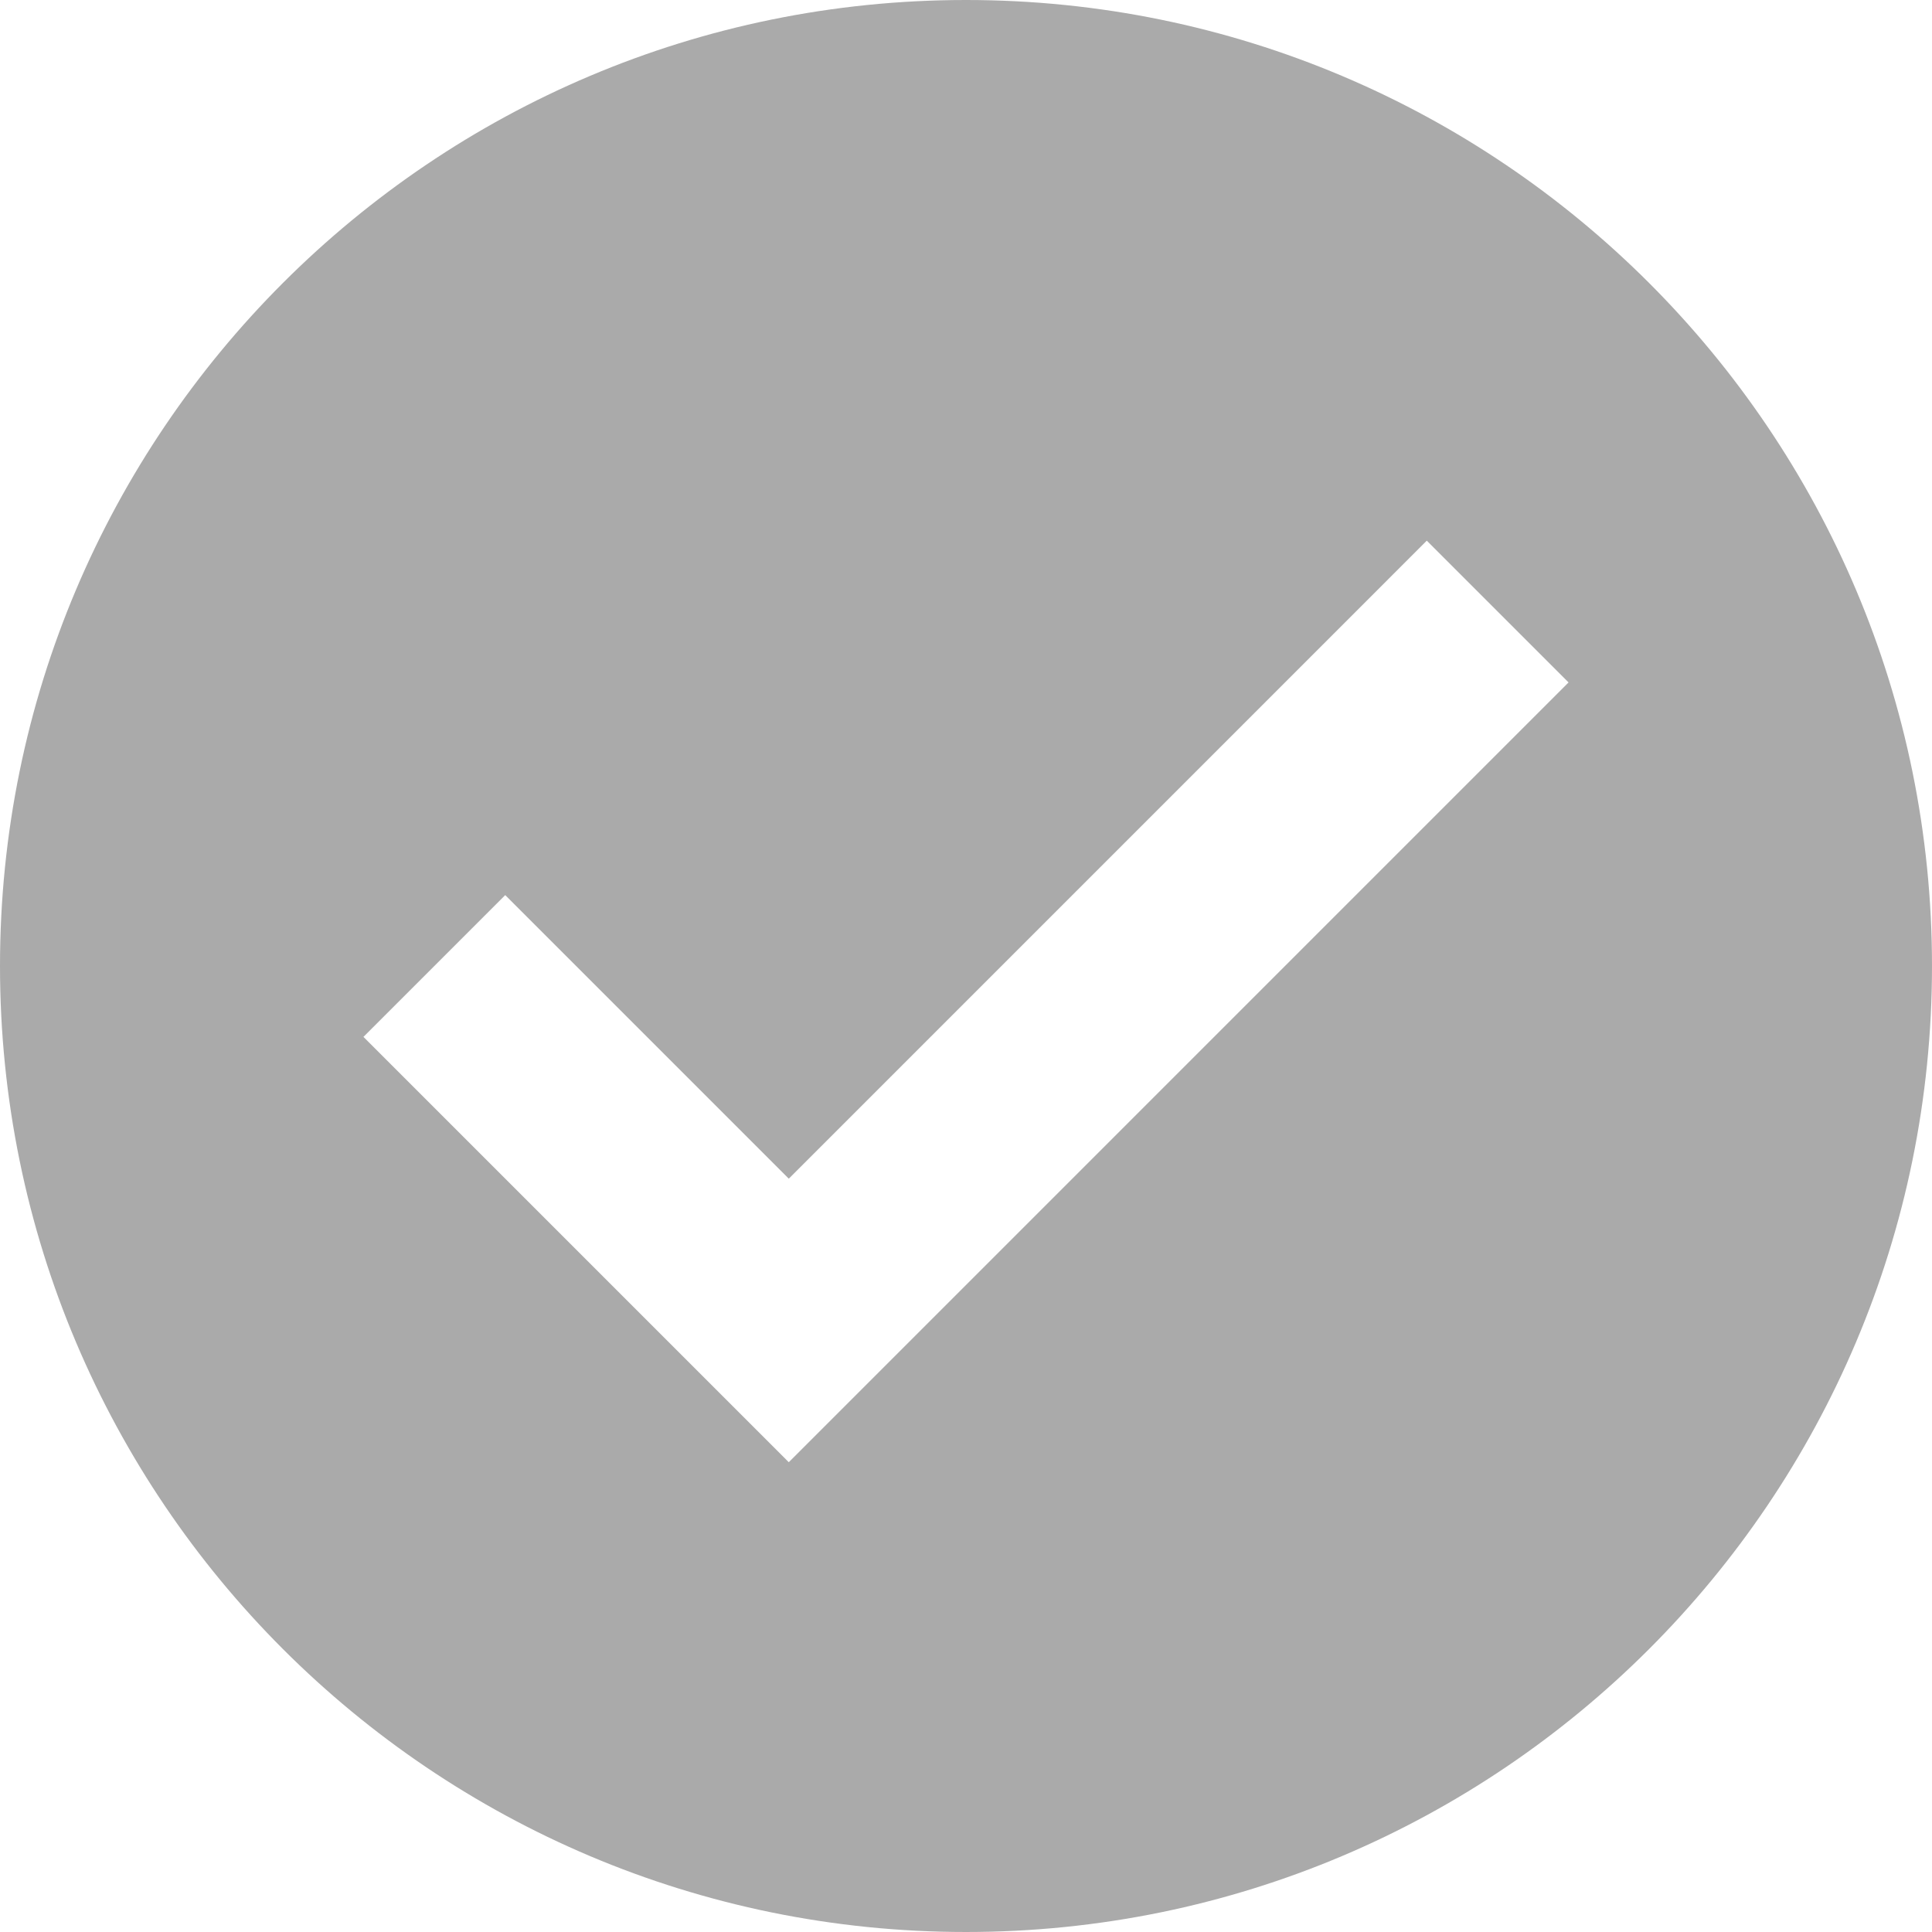
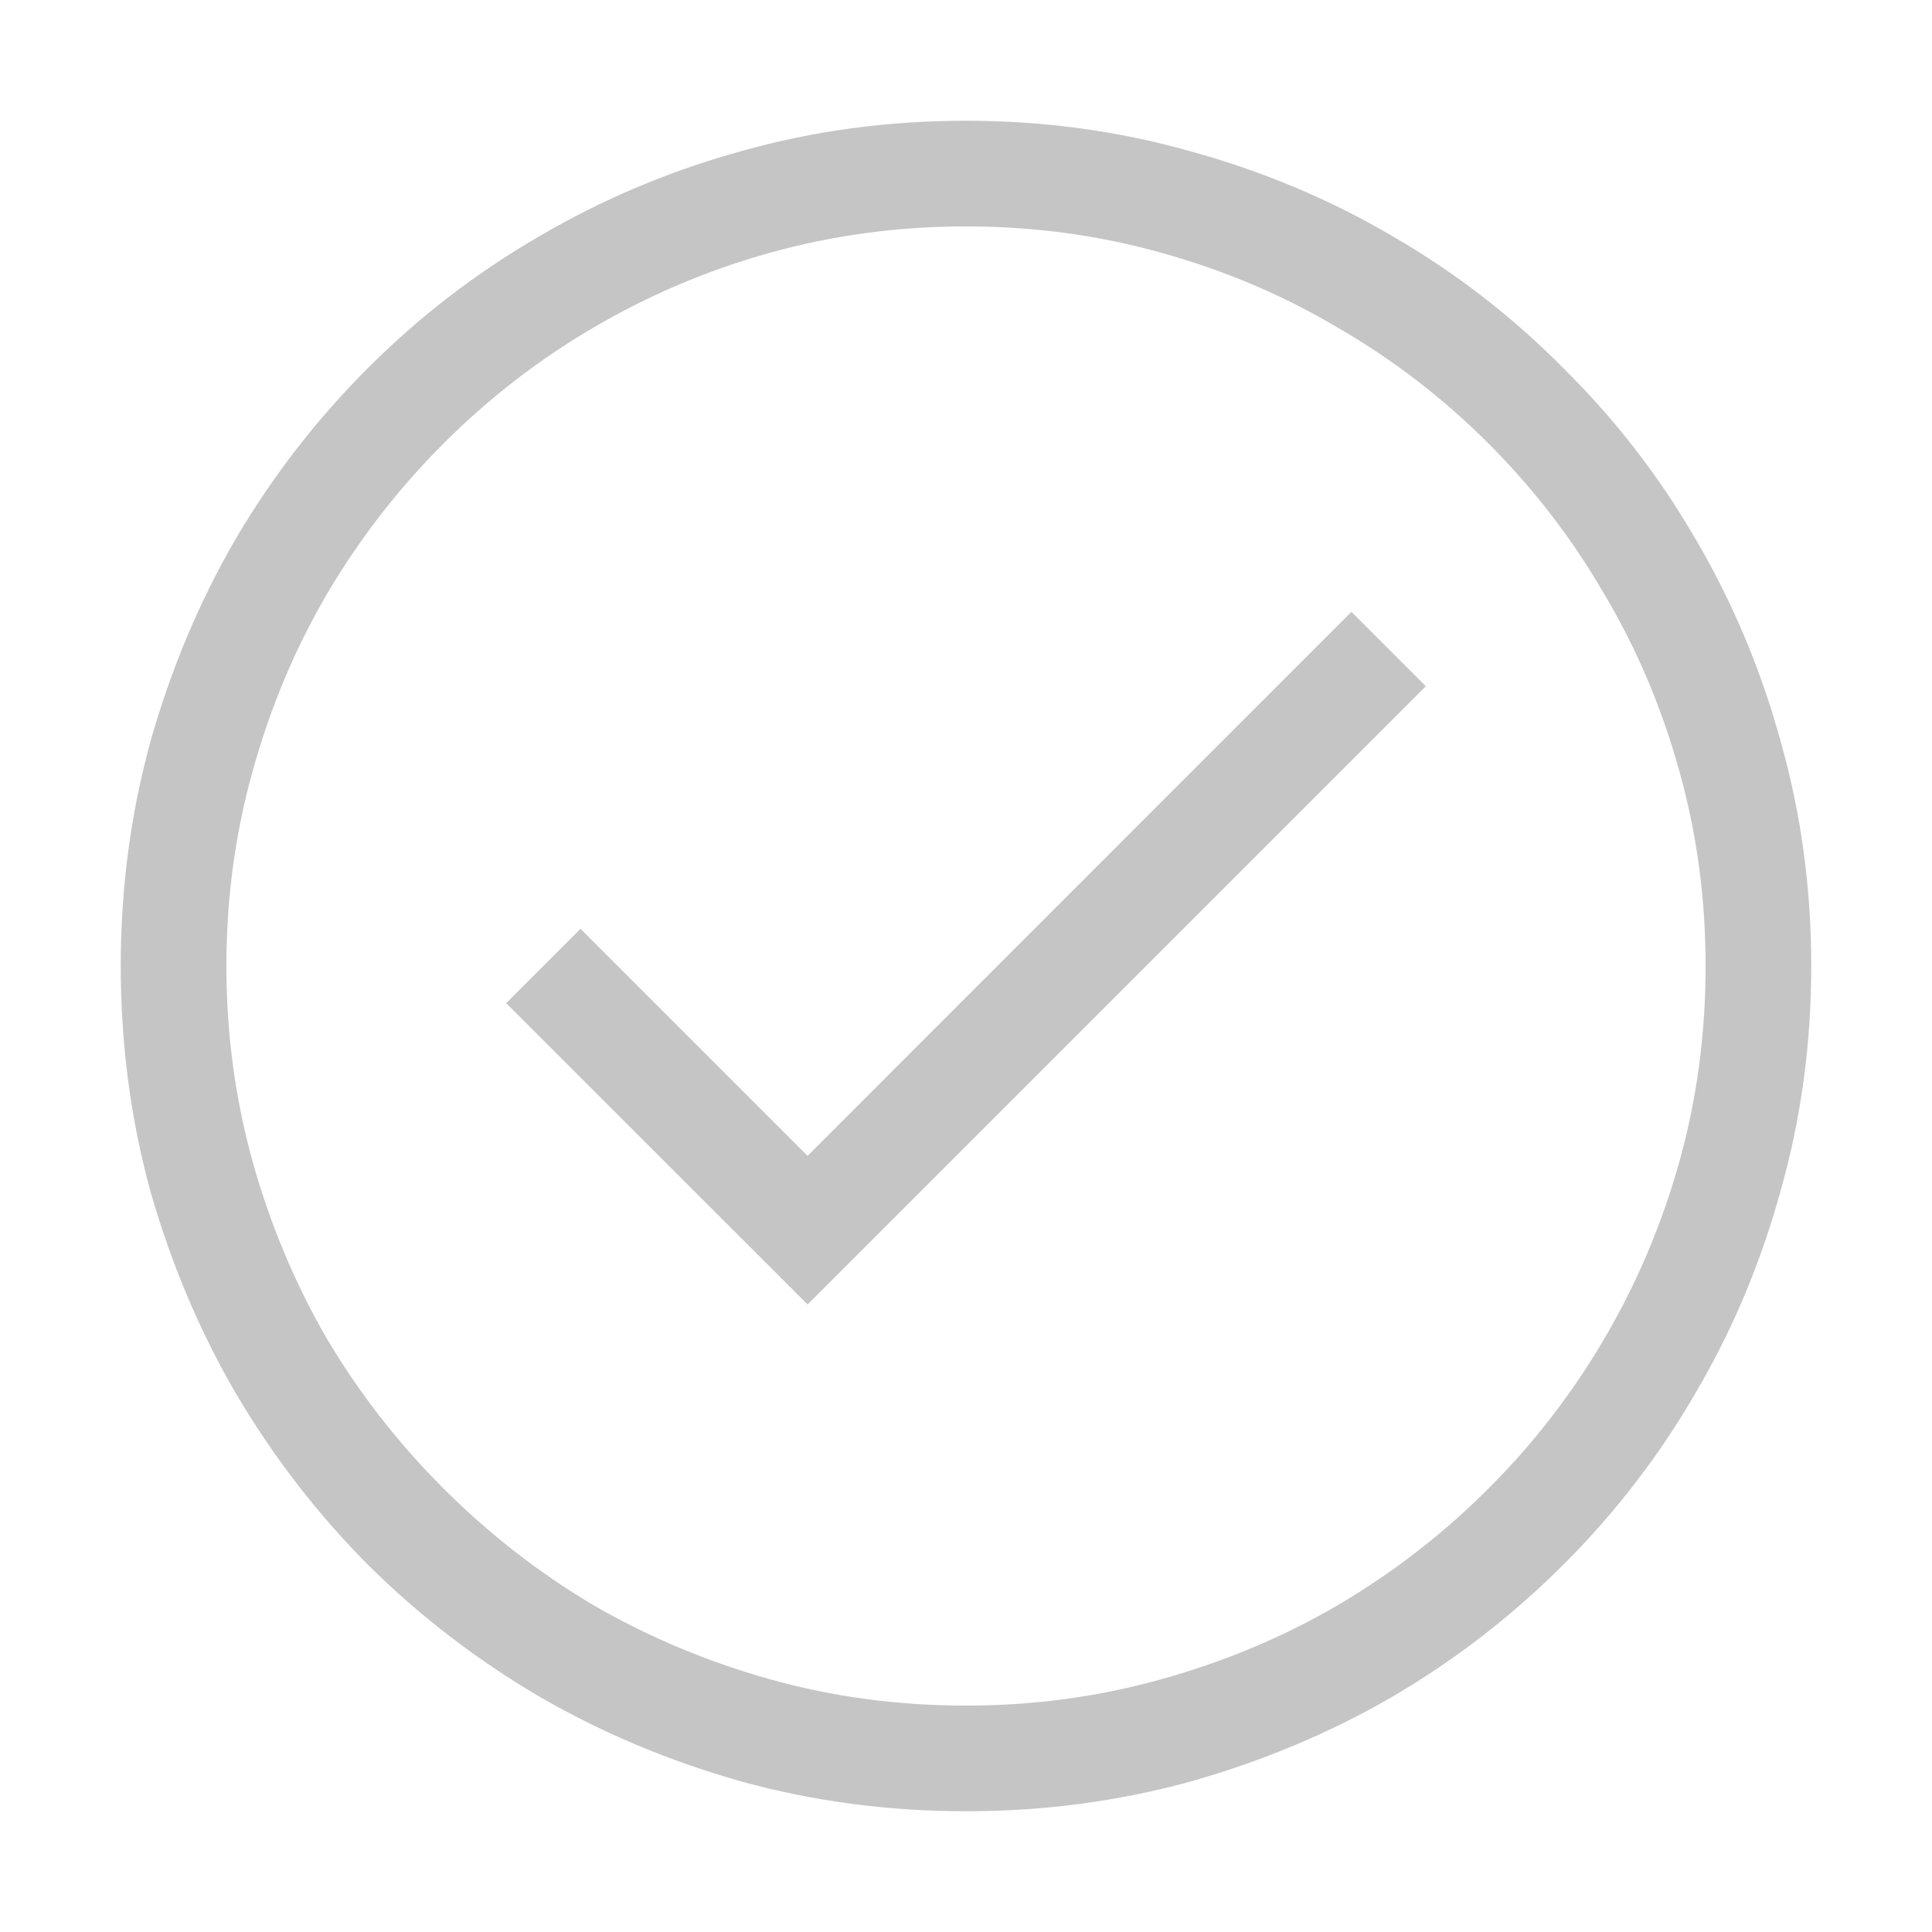
- <svg xmlns="http://www.w3.org/2000/svg" version="1.1" id="Layer_1" x="0px" y="0px" viewBox="0 0 426.667 426.667" style="enable-background:new 0 0 426.667 426.667;" xml:space="preserve">
-   <path style="fill:#aaaaaa;" d="M213.333,0C95.518,0,0,95.514,0,213.333s95.518,213.333,213.333,213.333  c117.828,0,213.333-95.514,213.333-213.333S331.157,0,213.333,0z M174.199,322.918l-93.935-93.931l31.309-31.309l62.626,62.622  l140.894-140.898l31.309,31.309L174.199,322.918z" />
+ <svg xmlns="http://www.w3.org/2000/svg" width="16" height="16" viewBox="0 0 16 16" fill="none">
+   <path d="M11.192 5.067L11.808 5.683L6.688 10.803L4.192 8.308L4.808 7.692L6.688 9.572L11.192 5.067ZM8 1C8.643 1 9.262 1.084 9.859 1.253C10.456 1.417 11.015 1.652 11.534 1.957C12.054 2.258 12.525 2.622 12.949 3.051C13.378 3.475 13.742 3.946 14.043 4.466C14.348 4.985 14.583 5.544 14.747 6.141C14.916 6.738 15 7.357 15 8C15 8.643 14.916 9.262 14.747 9.859C14.583 10.456 14.348 11.015 14.043 11.534C13.742 12.054 13.378 12.528 12.949 12.956C12.525 13.38 12.054 13.745 11.534 14.05C11.015 14.351 10.456 14.585 9.859 14.754C9.262 14.918 8.643 15 8 15C7.357 15 6.738 14.918 6.141 14.754C5.544 14.585 4.985 14.351 4.466 14.05C3.946 13.745 3.472 13.38 3.044 12.956C2.62 12.528 2.256 12.054 1.95 11.534C1.649 11.015 1.415 10.459 1.246 9.866C1.082 9.269 1 8.647 1 8C1 7.357 1.082 6.738 1.246 6.141C1.415 5.544 1.649 4.985 1.95 4.466C2.256 3.946 2.62 3.475 3.044 3.051C3.472 2.622 3.946 2.258 4.466 1.957C4.985 1.652 5.541 1.417 6.134 1.253C6.731 1.084 7.353 1 8 1ZM8 14.125C8.561 14.125 9.101 14.052 9.62 13.906C10.144 13.76 10.632 13.555 11.083 13.291C11.539 13.022 11.954 12.701 12.327 12.327C12.701 11.954 13.02 11.541 13.284 11.09C13.553 10.634 13.76 10.146 13.906 9.627C14.052 9.107 14.125 8.565 14.125 8C14.125 7.439 14.052 6.899 13.906 6.38C13.76 5.856 13.553 5.368 13.284 4.917C13.02 4.461 12.701 4.047 12.327 3.673C11.954 3.299 11.539 2.98 11.083 2.716C10.632 2.447 10.144 2.24 9.62 2.094C9.101 1.948 8.561 1.875 8 1.875C7.439 1.875 6.897 1.948 6.373 2.094C5.854 2.24 5.366 2.447 4.91 2.716C4.459 2.98 4.047 3.299 3.673 3.673C3.299 4.047 2.978 4.461 2.709 4.917C2.445 5.368 2.24 5.856 2.094 6.38C1.948 6.899 1.875 7.439 1.875 8C1.875 8.561 1.948 9.103 2.094 9.627C2.24 10.146 2.445 10.634 2.709 11.09C2.978 11.541 3.299 11.954 3.673 12.327C4.047 12.701 4.459 13.022 4.91 13.291C5.366 13.555 5.854 13.76 6.373 13.906C6.893 14.052 7.435 14.125 8 14.125Z" fill="#C5C5C5" />
</svg>
